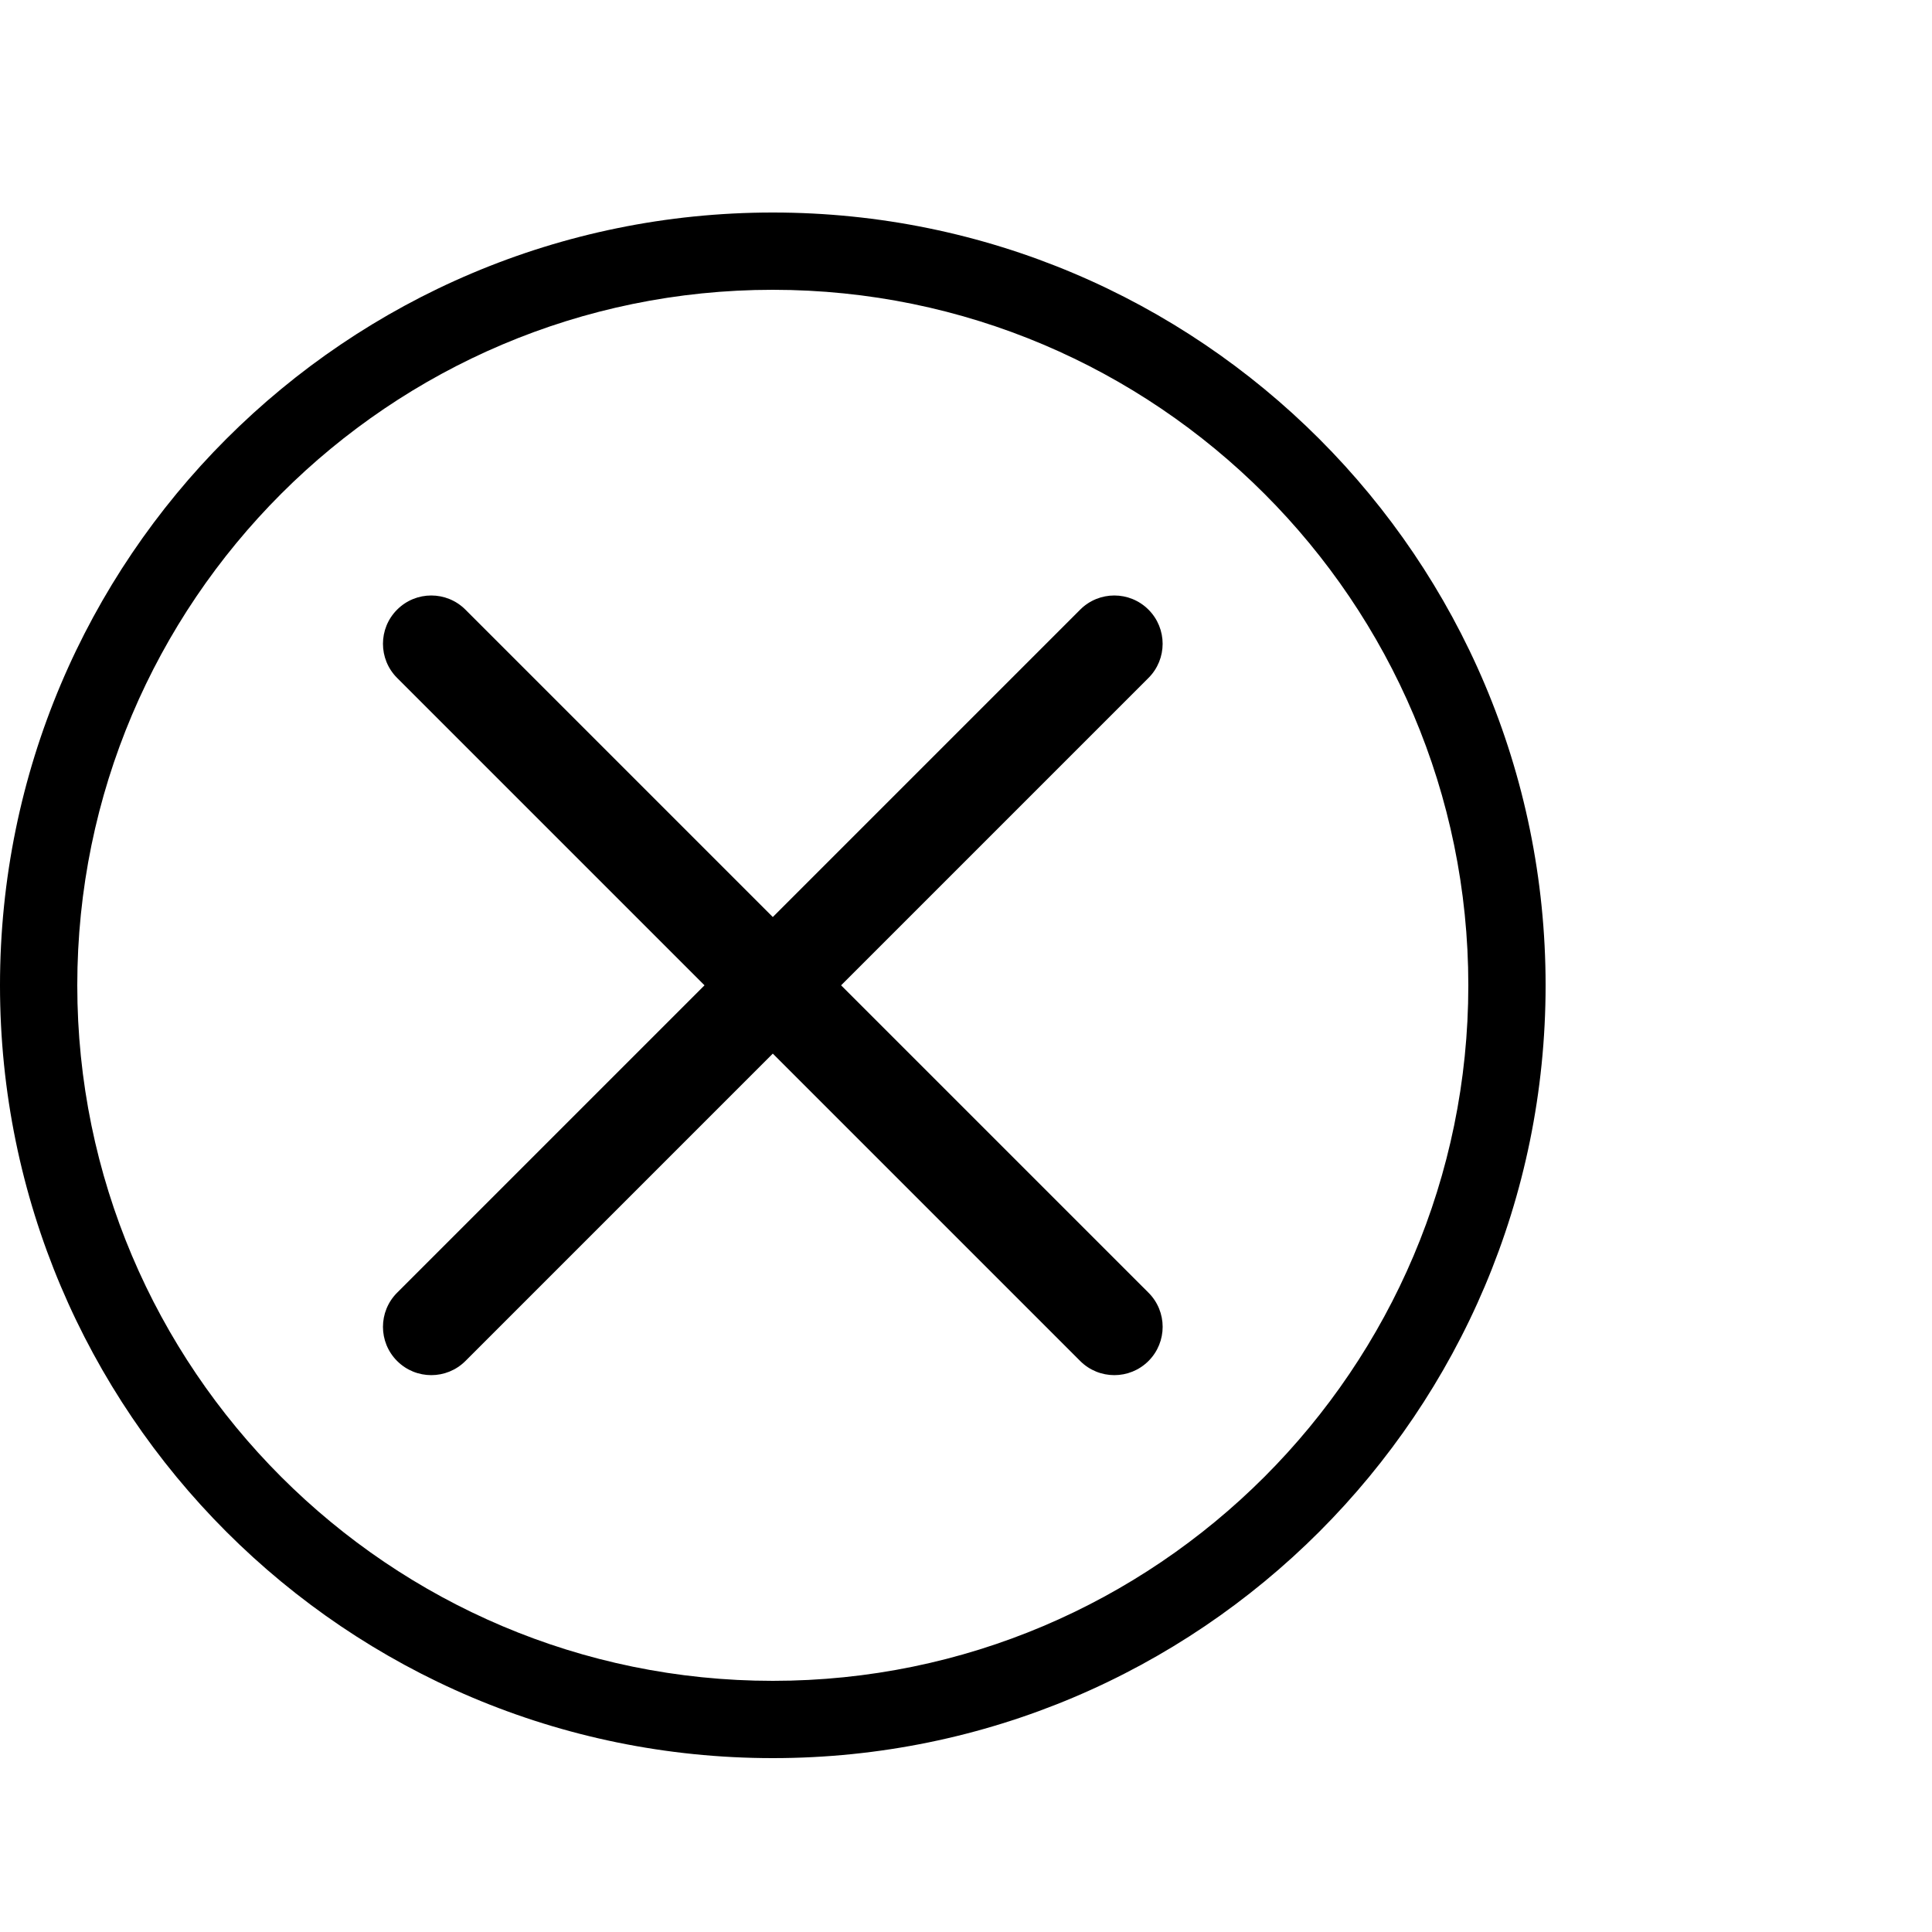
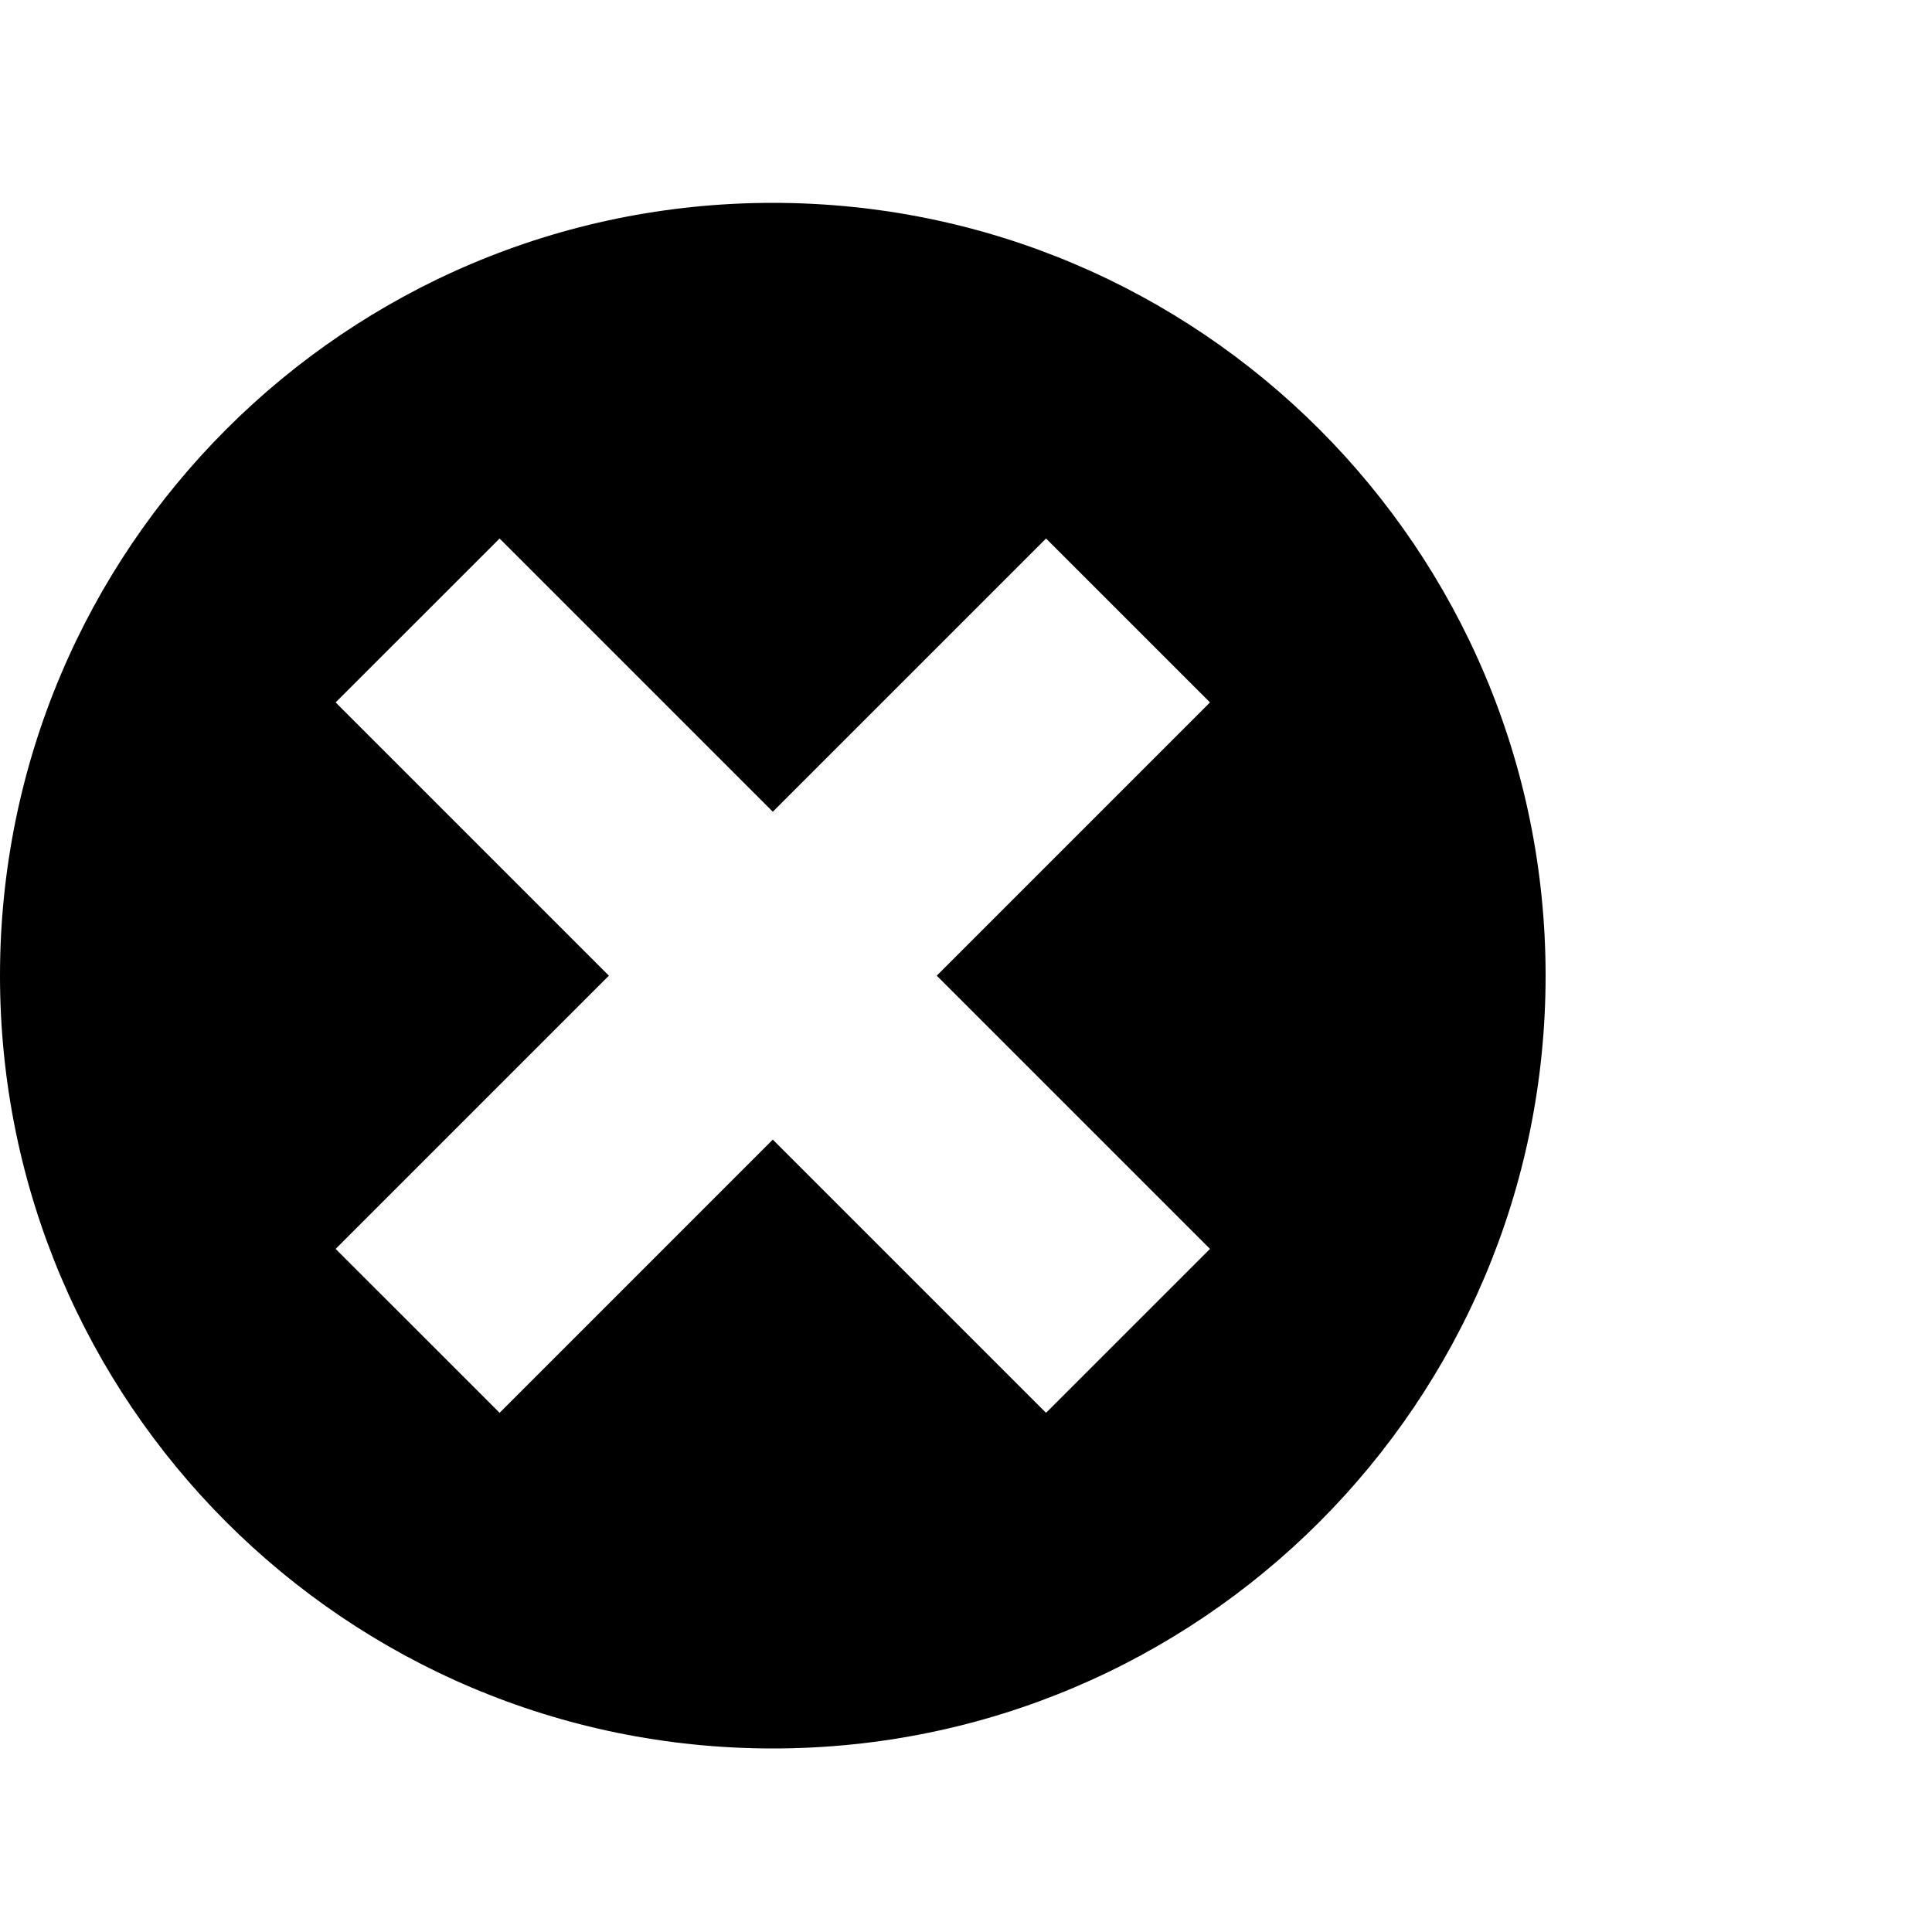
<svg xmlns="http://www.w3.org/2000/svg" version="1.1" id="Layer_1" x="0px" y="0px" width="100px" height="100px" viewBox="0 0 100 100" enable-background="new 0 0 100 100" xml:space="preserve">
  <g id="Layer_2">
</g>
  <g id="Layer_2_1_">
</g>
-   <g>
-     <path d="M40,11C17.91,11,0,28.91,0,51c0,22.092,17.91,40,40,40s40-17.908,40-40C80,28.91,62.09,11,40,11z M40,87   C20.149,87,4,70.85,4,51c0-19.851,16.149-36,36-36s36,16.149,36,36C76,70.85,59.851,87,40,87z" />
-     <path d="M59.445,31.555c-0.977-0.977-2.559-0.977-3.535,0L40,47.465l-15.91-15.91c-0.977-0.977-2.559-0.977-3.535,0   c-0.977,0.976-0.977,2.559,0,3.535L36.465,51l-15.91,15.91c-0.977,0.977-0.977,2.559,0,3.535c0.488,0.488,1.128,0.732,1.768,0.732   s1.279-0.244,1.768-0.732L40,54.535l15.91,15.91c0.488,0.488,1.128,0.732,1.768,0.732s1.279-0.244,1.768-0.732   c0.977-0.977,0.977-2.559,0-3.535L43.535,51l15.91-15.91C60.422,34.114,60.422,32.531,59.445,31.555z" />
-   </g>
+   <path d="M40,10.5c-22.092,0-40,17.908-40,40s17.908,40,40,40s40-17.908,40-40S62.092,10.5,40,10.5z M62.629,64.643l-8.486,8.484  L40,58.985L25.859,73.127l-8.486-8.484L31.516,50.5L17.373,36.357l8.486-8.484L40,42.015l14.143-14.142l8.486,8.484L48.486,50.5  L62.629,64.643z" />
</svg>
